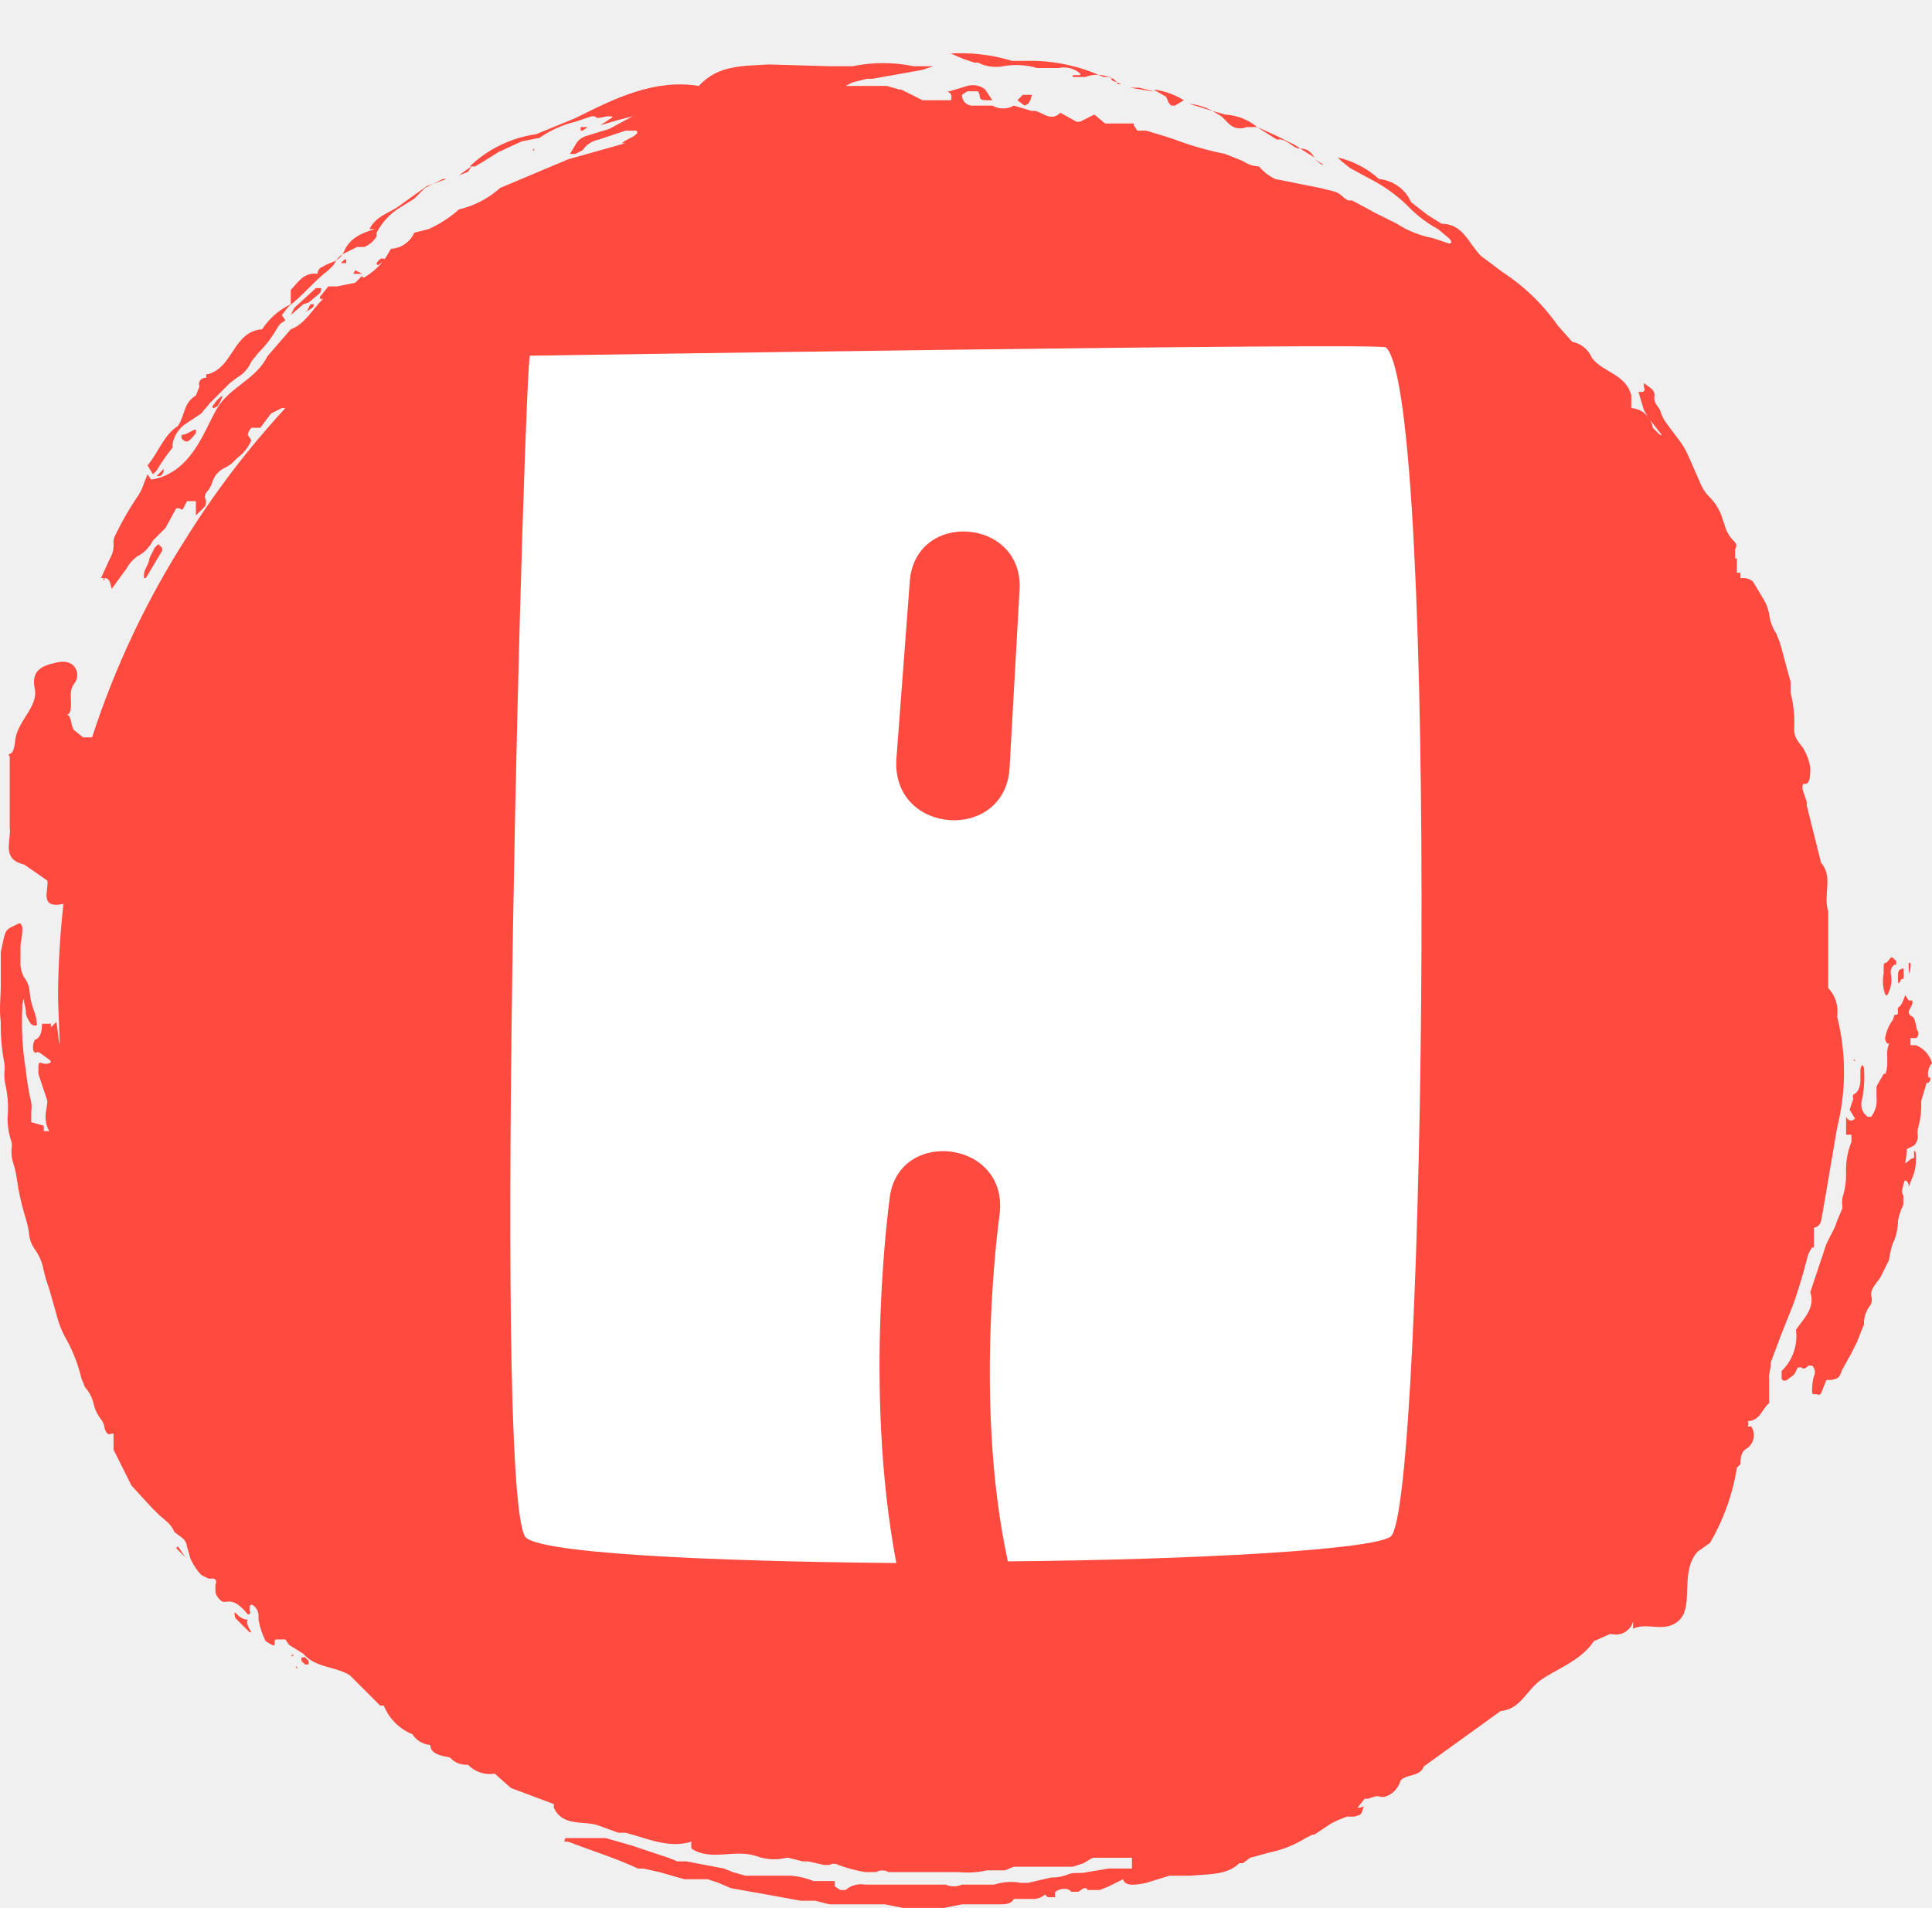
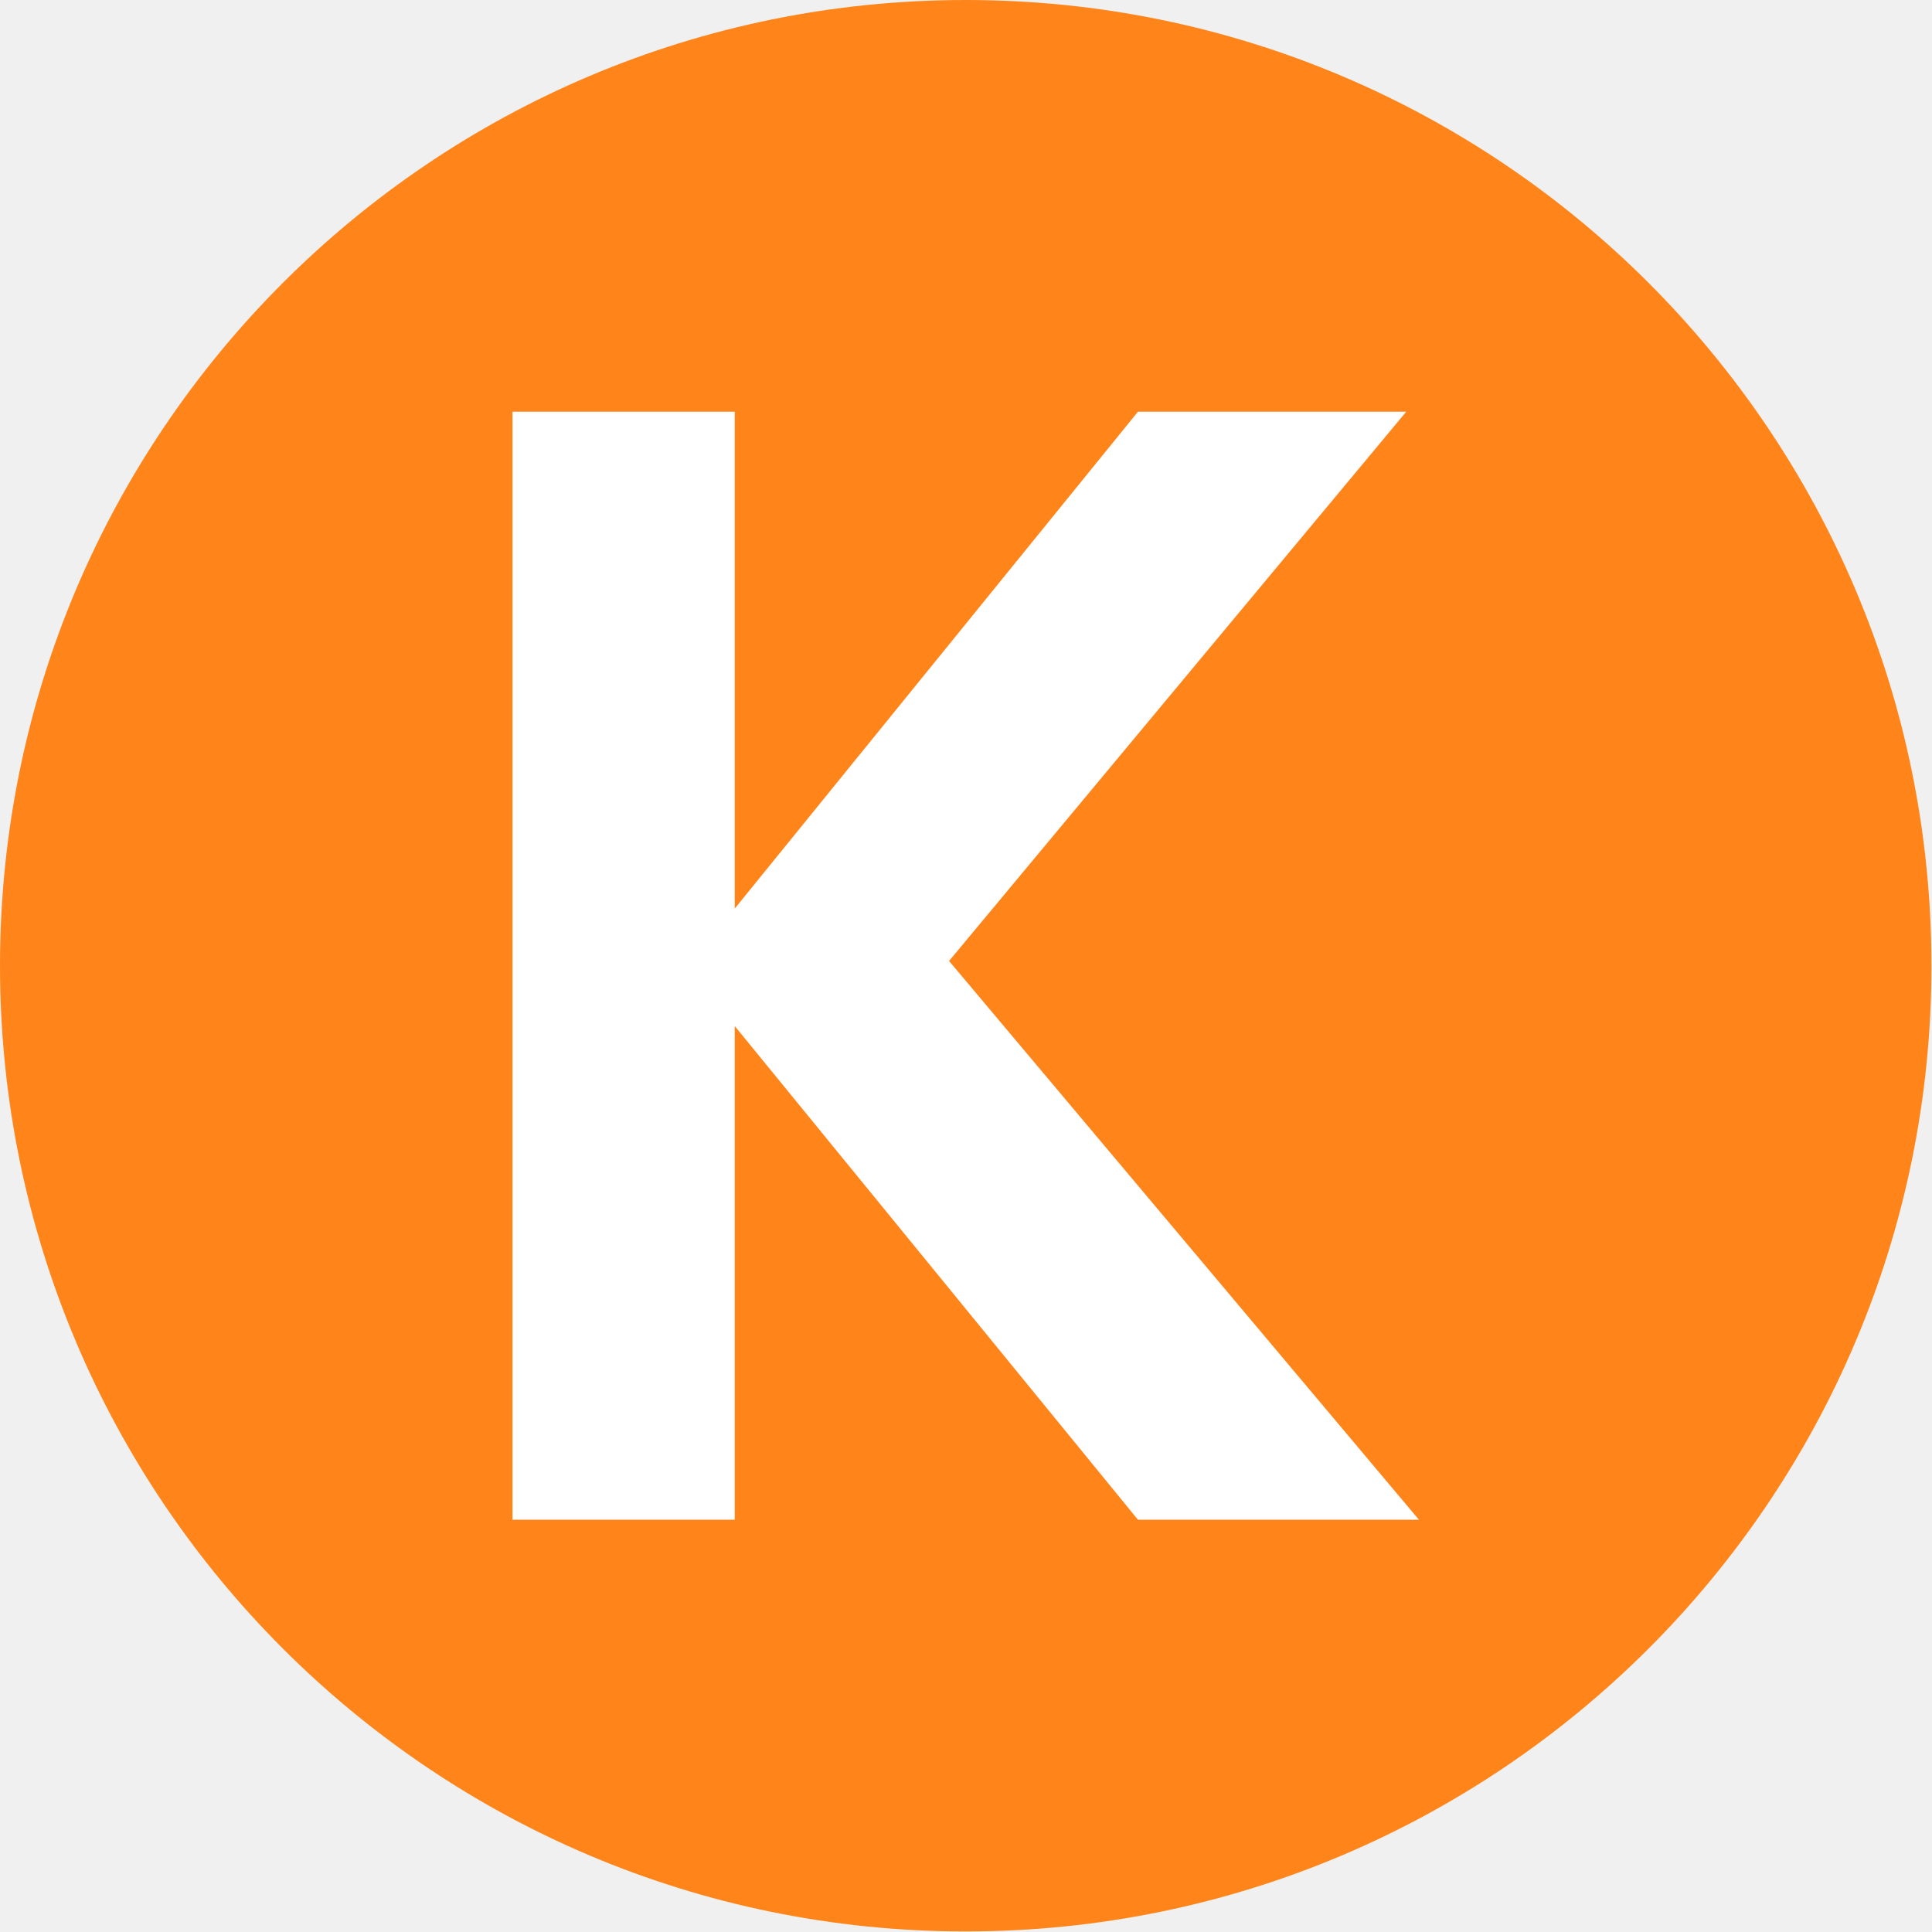
- <svg xmlns="http://www.w3.org/2000/svg" width="308.761" height="304.916" viewBox="0 0 106.008 104.687" class="css-1j8o68f" version="1.1" id="svg23">
-   <defs id="SvgjsDefs2684" />
-   <g id="SvgjsG2685" featurekey="rootContainer" transform="matrix(0.9820593,0,0,0.9820593,-0.05456052,0)" fill="#ff4a3f">
-     <g id="g17">
-       <path d="M19.8 15.3h.5l-.4-.2zm.5.1zm.8-.7c0 .1 0 .1.1.1l.4-.3c-.2-.1-.3-.1-.5.2zm.4-.2zm-4.1 2.3zm-.2.6l.3-.2c.1-.1.1-.2.1-.2h-.2l-.2.4c-.1-.1-.1 0 0 0zm2.2-2.9h-.1l-.2.2h.3zm-2.1 2.4l.6-.5c.1-.1.1-.2.1-.3h-.3l-1.2 1.1-.2.4.7-.6zm-1.1.8z" id="path3" />
-       <path d="M9.7 25v-.2a1.7 1.7 0 0 1 .7-1.1l.9-.6.5-.6.7-.7.4-.4.4-.3a1.9 1.9 0 0 0 .8-.9l.4-.5a5.9 5.9 0 0 0 1-1.3l.2-.3.3-.2-.2-.3.4-.5c.8-.6 1.4-1.4 2.2-2l.3-.3a1.4 1.4 0 0 1 .5-.6l.8-.4h.4a1.4 1.4 0 0 0 .7-.6V13a3.5 3.5 0 0 1 1.3-1.4l.8-.5.2-.2.4-.4 1-.5h.2l-1.1.4-1.4 1c-.6.5-1.4.6-1.8 1.4h.3c-.7.2-1.4.5-1.7 1.2s-.8.6-1.2.9a.4.4 0 0 0-.3.4c-.8-.1-1.1.5-1.5.9v.8a3.9 3.9 0 0 0-1.6 1.4c-1.6.1-1.6 2.1-3 2.5h-.1a.2.2 0 0 0 0 .2c-.3 0-.5.2-.4.5l-.2.5c-.7.4-.6 1.1-1 1.7-.8.5-1.1 1.5-1.7 2.2l.3.5.2-.2a11.6 11.6 0 0 1 .9-1.3zM53.9 3.3l.6.2h.2a2.2 2.2 0 0 0 1.4.2 4.1 4.1 0 0 1 1.9.1h1.2a1.4 1.4 0 0 1 1.2.3.1.1 0 0 1 0 .1H60a.1.1 0 0 0 0 .1h.7a1.8 1.8 0 0 1 1.3 0c.2 0 .1.1.2.2l.5.2h-.2c-.2-.4-.5-.4-.8-.4a9.7 9.7 0 0 0-4.3-.9h-.8A9.8 9.8 0 0 0 53 3h.2zm7.3 3.1zM50.3 4.7zm10.9 1.7h.2-.2zM19 14.7zm32.1-10zm17.6 2.2a.9.9 0 0 0 1 .2h.6a3.1 3.1 0 0 0-1.8-.7l-.7-.2.5.3zm-3.4-1.3c0 .1.1.2.2.3h.2l.5-.3a4.2 4.2 0 0 0-1.7-.6l.7.4zm7.4 2.7l.8.5c-.2-.3-.4-.5-.8-.5z" id="path5" />
-       <path d="M99 76.1l.6-1.6.6-1.5c.2-.5.6-1.8.8-2.6a1.7 1.7 0 0 1 .3-.7h.1v-1.1c.5-.1.4-.6.5-.9l.8-4.7a12.7 12.7 0 0 0 0-6.2 1.9 1.9 0 0 0-.5-1.6v-4.3c-.3-.9.3-1.9-.4-2.7L101 45a.4.4 0 0 0 0-.2l-.2-.6a.5.5 0 0 1 0-.4h.1c.3 0 .3-.5.3-.9a3 3 0 0 0-.4-1.1l-.3-.4a1.1 1.1 0 0 1-.2-.7 6.7 6.7 0 0 0-.2-2v-.6c-.2-.7-.4-1.5-.6-2.2l-.2-.5a2.5 2.5 0 0 1-.4-1.1 2.5 2.5 0 0 0-.3-.8l-.6-1a.8.8 0 0 0-.6-.2h-.1V32h-.2v-.8H97V31a.4.4 0 0 0 0-.1v-.2c.1-.2.1-.3-.1-.5a1.8 1.8 0 0 1-.4-.6l-.2-.6a2.9 2.9 0 0 0-.7-1.2 2.2 2.2 0 0 1-.5-.7l-.7-1.6a4.3 4.3 0 0 0-.6-1l-.6-.8a2.4 2.4 0 0 1-.4-.8l-.2-.3a.6.6 0 0 1-.1-.5.5.5 0 0 0-.2-.4l-.4-.3v.2c.1.2 0 .3-.1.3h-.2l.3 1 .3.5.7.9h-.1l-.2-.2-.2-.2a1.3 1.3 0 0 0-1.2-1.1v-.7c-.3-1.2-1.6-1.3-2.2-2.1a1.5 1.5 0 0 0-1.1-.9l-.8-.9a11.3 11.3 0 0 0-3.1-3l-.8-.6-.4-.3c-.7-.7-1-1.8-2.2-1.8l-.8-.5-.9-.7a2.2 2.2 0 0 0-1.8-1.3 5.1 5.1 0 0 0-2.3-1.2l.2.2.5.4 1.3.7a8.5 8.5 0 0 1 2.1 1.6 6.8 6.8 0 0 0 1.5 1.1l.6.5c.1.1.2.2.1.3H81l-.9-.3a5.6 5.6 0 0 1-2-.8l-1.2-.6-1.3-.7h-.2c-.3-.1-.4-.4-.8-.5l-.8-.2-2.5-.5a2.6 2.6 0 0 1-.9-.7 1.7 1.7 0 0 1-.9-.3l-1-.4a18.1 18.1 0 0 1-2.8-.8l-.6-.2-1-.3h-.5l-.2-.3v-.1h-1.6l-.6-.5-.4.2-.4.2h-.2l-.9-.5c-.6.6-1.1-.2-1.6-.1l-1-.3a1.2 1.2 0 0 1-1.2 0h-1.2a.6.6 0 0 1-.5-.6l.3-.2h.6a.7.7 0 0 1 .1.3c0 .2.2.2.5.2h.2l-.4-.6a1.1 1.1 0 0 0-1-.2l-1 .3H53c.3.2.2.3.2.5h-1.6l-.4-.2-.8-.4h-.1l-.7-.2h-2.3l.4-.2.8-.2h.3l1.7-.3 1.1-.2.6-.2h-1.1a8.4 8.4 0 0 0-3.4 0h-1.3L43 3.6c-1.4.1-2.8 0-3.9 1.2-2.5-.4-4.7.7-6.9 1.8l-2.2.9a6.7 6.7 0 0 0-3.7 1.8h.3l.5-.3.8-.5 1.3-.6 1-.2a6 6 0 0 1 2-.9l.9-.3h.2c.1.2.5 0 .7 0h.2c.1 0 .1.1 0 .1l-.6.4 1-.3.8-.2-1.3.7-1.3.4a1 1 0 0 0-.6.5l-.3.5h.3l.4-.2a1.4 1.4 0 0 1 .9-.6l1.5-.5h.5a.1.1 0 0 1 .1.2c-.2.2-.6.3-.8.5h.2l-3.2.9-3.8 1.6a5.2 5.2 0 0 1-2.3 1.2 6.6 6.6 0 0 1-1.7 1.1l-.8.2a1.5 1.5 0 0 1-1.3.9l-.3.5a3.7 3.7 0 0 1-1.2 1.1h-.1v-.1l-.2.2-.2.2-1 .2h-.5l-.4.5c-.1.1-.1.2 0 .2h.1c-.6.6-1 1.4-1.8 1.7L15 19.9c-.6 1.2-1.8 1.6-2.6 2.6s-1.4 3.9-3.9 4.3l-.2-.3-.2.5a2.7 2.7 0 0 1-.4.8 16.9 16.9 0 0 0-1.2 2.1.8.8 0 0 0-.1.5 1.4 1.4 0 0 1-.2.8l-.5 1.1h.2c.3 0 .3.3.4.6l.8-1.1a2.2 2.2 0 0 1 .6-.7 2 2 0 0 0 .9-.9l.3-.3.4-.4.6-1.1h.2c.1.1.1.1.2 0l.2-.4h.5v.8l.5-.5a.5.5 0 0 0 0-.5.4.4 0 0 1 .1-.3 1.5 1.5 0 0 0 .3-.5 1.3 1.3 0 0 1 .8-.9l.3-.2.3-.3a2.4 2.4 0 0 0 .8-1l-.2-.3c0-.1.1-.3.2-.4h.5l.6-.8.6-.3h.2a48.8 48.8 0 0 0-5.5 7.2h-.1.1a48.4 48.4 0 0 0-5.3 11.2h-.5l-.5-.4c-.2-.2-.1-.7-.4-.9h.1c.3-.5-.1-1.2.3-1.7s.1-1.4-.9-1.2-1.5.5-1.3 1.5-1 1.8-1.1 2.9-.5.5-.3.9v3.9c.1.8-.5 1.8.8 2.1l1.3.9c.1.5-.5 1.6.9 1.3a49.2 49.2 0 0 0-.3 5c0 1.1.1 2.2.1 3.3v-.4c-.1-.4-.1-.8-.2-1.3l-.3.3v-.2h-.5c0 .5-.1.8-.4.9a.9.9 0 0 0-.1.5c0 .1.1.3.2.2s.4.2.7.4-.2.3-.4.2-.2.1-.2.3v.3l.5 1.5c0 .3-.1.6-.1.9a1.7 1.7 0 0 0 .2.8h-.3v-.3l-.7-.2v-.6a1.5 1.5 0 0 0 0-.5 14.6 14.6 0 0 1-.3-1.8 16.6 16.6 0 0 1-.2-3.5.9.9 0 0 1 .1-.5v.2a2.9 2.9 0 0 1 .1.5.8.8 0 0 0 .1.4c.1.2.2.4.4.4s.1-.1.1-.2a2.1 2.1 0 0 0-.1-.5 4.2 4.2 0 0 1-.3-1.3 1.5 1.5 0 0 0-.3-.7 1.6 1.6 0 0 1-.2-.9v-.8c0-.3.1-.6.1-.9a.5.5 0 0 0-.1-.4h-.1c-.8.4-.7.2-1 1.6V55c0 .7-.1 1.4 0 2.1a10.8 10.8 0 0 0 .2 2.3 1.8 1.8 0 0 1 0 .5 3.1 3.1 0 0 0 .1.9 5.9 5.9 0 0 1 .1 1.3 3.9 3.9 0 0 0 .2 1.7 1.2 1.2 0 0 1 0 .4 2.1 2.1 0 0 0 .1.8 4.9 4.9 0 0 1 .2.9 14 14 0 0 0 .5 2.2 5 5 0 0 1 .2 1 1.7 1.7 0 0 0 .3.7 2.9 2.9 0 0 1 .5 1.2 8.5 8.5 0 0 0 .3 1l.4 1.4a5.4 5.4 0 0 0 .6 1.5 8.5 8.5 0 0 1 .8 2.1l.2.5a2.1 2.1 0 0 1 .5 1 2.1 2.1 0 0 0 .4.8 1 1 0 0 1 .2.5c.1.3.2.4.4.3h.1v.9l.5 1 .5 1 1.1 1.2.4.4c.3.3.7.5.9 1l.4.3a.7.7 0 0 1 .3.5l.2.7a3.3 3.3 0 0 0 .6.9l.4.2h.3a.2.2 0 0 1 .1.3 2.5 2.5 0 0 0 0 .5.9.9 0 0 0 .4.5h.2c.4-.1.8.2 1.2.7h.1c0-.1.1-.1 0-.2v-.2c0-.1.1-.2.2-.1a.7.7 0 0 1 .3.6v.2a4.3 4.3 0 0 0 .4 1.2c.5.3.5.3.5.1s0-.2.2-.2h.4l.2.3.8.5c.7.8 1.8.7 2.6 1.2l1.7 1.7h.2a2.9 2.9 0 0 0 1.6 1.6 1.3 1.3 0 0 0 1 .6c0 .5.6.6 1.1.7a1.2 1.2 0 0 0 .8.4h.2a1.7 1.7 0 0 0 1.5.5l.9.8 2.4.9v.2c.5 1.1 1.7.7 2.5 1l1.1.4h.4c1.2.3 2.4.9 3.7.5a.7.7 0 0 0 0 .4c1.1.7 2.4 0 3.6.4a2.9 2.9 0 0 0 1.7.1h.1l.8.2h.3l.9.2h.3a.5.5 0 0 1 .5 0 7.9 7.9 0 0 0 1.5.4h.6a.7.7 0 0 1 .7 0h3.9a5 5 0 0 0 1.6-.1h1l.5-.2H60l.6-.2.5-.3h2.2v.6H62l-1.2.2c-.4.1-.7 0-1 .1a2.4 2.4 0 0 1-1 .2l-1.3.3h-.4a3.1 3.1 0 0 0-1.5.1h-1.8a1.1 1.1 0 0 1-.9 0h-4.5a1.3 1.3 0 0 0-1.1.3H47l-.3-.2v-.3h-1.2a4.1 4.1 0 0 0-1.3-.3h-2.5l-.7-.2-.5-.2-2.1-.4h-.5l-.5-.2-2.1-.7-1.4-.4h-2.2c-.1 0-.1.1-.1.2h.2c1.3.5 2.6.9 3.9 1.5h.3l.9.2 1.4.4h1.3l.6.2.7.3 1.7.3 1.1.2 1.1.2h.8l.8.2h3.1l1 .2h2.3l1-.2H56c.4 0 .6-.1.7-.3h1a1 1 0 0 0 .8-.3c-.1.1 0 .1.1.2h.4v-.2c0-.1 0-.1.2-.2s.6-.1.7.1h.4l.3-.2c.2 0 .2 0 .2.1h.7l.5-.2.8-.4c.1.3.4.4 1.3.2l1.3-.4h1.2c.9-.1 2 0 2.7-.7h.2l.4-.3 1.1-.3a6.1 6.1 0 0 0 2-.8l.4-.2h.1l.9-.6.4-.2.5-.2h.4c.4-.1.4-.1.5-.4s0-.1-.2-.1h-.1l.4-.5h.2c.3-.1.5-.2.7-.1h.2a1.3 1.3 0 0 0 .9-.9c.3-.4 1.1-.2 1.3-.8l4.3-3.1c1.1-.1 1.4-1.1 2.2-1.7s2.3-1.1 3-2.2l.9-.4h.1a1 1 0 0 0 1.2-.7v.4c.8-.4 1.8.3 2.6-.5s0-2.7 1-3.8l.7-.5a12.1 12.1 0 0 0 1.5-4.2l.2-.2c0-.3 0-.7.4-.9a.9.9 0 0 0 .2-1.2h-.2a.3.3 0 0 0 0-.3c.7 0 .8-.7 1.2-1V77a.5.5 0 0 1 0-.2 3.8 3.8 0 0 0 .1-.7zM5.9 32.2z" id="path7" />
-       <path d="M26.4 9.3l-.3.2-.4.3.5-.2zm6.1-2h.1l.3-.2h-.4zm-2.6 1l-.1.1h.1v-.1zm-1.5 1.4zm1.3-.2zm-6.3 3.1zM9.2 26.2l-.4.4H9a.4.4 0 0 0 .2-.4zm3-3.5a2.1 2.1 0 0 0 .3-.6 1.5 1.5 0 0 0-.5.5c-.1.1-.1.2 0 .2zM11 24.2V24c-.2 0-.5.3-.8.3v.2c.3.3.4.2.8-.3zm3 66.2zM73.9 9.2h.1l-.5-.3zm-2.5-1.4c.5-.1.8.4 1.2.5h.1l-.3-.2-1-.5-1.1-.5.3.2zM52.8 3.1zm11.7 2h-.1l-1.2-.2h.5zm2 .7l1.3.4a3.3 3.3 0 0 0-1.3-.4zm-9 0a1 1 0 0 0 .2-.5h-.5l-.3.3.4.3zm9 1.6zM49.9 4.2zm2.9.7zM48.5 4zm13.8 2.1a.5.5 0 0 0 0 .1zm44.8 52.3h-.3V58h.3c.1 0 .2-.3.1-.4s-.1-.7-.3-.8a.3.3 0 0 1-.2-.3l.2-.4a.4.4 0 0 0 0-.2h-.2l-.2-.3c-.1.3-.2.6-.4.7a.5.5 0 0 0 0 .2c0 .1 0 .2-.1.2h-.1a1.1 1.1 0 0 1-.1.3 2.3 2.3 0 0 0-.4.9.4.4 0 0 0 .1.4h.1a1.7 1.7 0 0 0-.1.8v.4a1.8 1.8 0 0 1-.1.5h-.1l-.4.7v.6a1.5 1.5 0 0 1-.3 1.1h-.2l-.2-.2a.9.9 0 0 1-.1-.8 6.5 6.5 0 0 0 .1-1.7c0-.1-.1-.2-.1-.2a.5.5 0 0 0-.1.3v.6c0 .2-.1.6-.3.7s-.1.2-.1.3l-.2.6.3.5c-.2.2-.4.1-.5-.1v1h.3v.4a4.2 4.2 0 0 0-.3 1.4 3.3 3.3 0 0 0 0 .4 4 4 0 0 1-.2 1.3 2 2 0 0 0 0 .6l-.3.7a3.2 3.2 0 0 1-.3.7l-.3.6-.9 2.7c.3.9-.4 1.5-.8 2.1a2.7 2.7 0 0 1-.8 2.3v.4c0 .1.1.2.3.1l.4-.3.2-.4h.2c.1.1.2.1.4-.1h.2a.5.5 0 0 1 .1.6 2.9 2.9 0 0 0-.1.8c0 .1 0 .2.1.2h.2c.1.1.2 0 .3-.3l.2-.5h.3c.4-.1.4-.1.6-.6l.5-.9.3-.6.4-1a1.6 1.6 0 0 1 .3-1 .6.6 0 0 0 .1-.6c0-.2 0-.3.2-.6l.3-.4.5-1a4.7 4.7 0 0 1 .2-.9 3 3 0 0 0 .3-1.3 3.8 3.8 0 0 1 .3-.9v-.5c-.1-.2-.1-.2 0-.6s.1-.2.2-.2a.4.4 0 0 1 .1.3l.2-.5a2.3 2.3 0 0 0 .2-.9v-.3c0-.1 0-.3-.1-.3v.4c-.2 0-.3.2-.5.3a6.4 6.4 0 0 0 .1-.8l.4-.2a.7.7 0 0 0 .2-.6 1.4 1.4 0 0 1 0-.3 4.8 4.8 0 0 0 .2-1.4v-.2l.3-1h.1a.3.3 0 0 0 .1-.3h-.1a.9.9 0 0 1 .2-.8 1.5 1.5 0 0 0-.9-1zm-1.2 7.8zm-.2-9.9zm0 0zM9.1 30.8a.3.3 0 0 0 0-.2l-.2-.2-.2.2-.3.6c0 .3-.3.6-.3.9v.2h.1zm96.3 24.8h.1a1.7 1.7 0 0 0 .2-1.2.5.5 0 0 1 .2-.5h.1v-.2l-.2-.2h-.1c-.1.1-.2.3-.3.3s-.1.1-.1.3v.3a2.2 2.2 0 0 0 .1 1.2zM13.2 90.1c-.1 0 0 .2 0 .3l.8.8h.1c-.2-.3-.3-.6-.2-.7a.9.9 0 0 1-.5-.2zm.8.3zm92.3-35.7h.1a2 2 0 0 0 0-.6c-.3.1-.3.1-.3.6s.1.1.2 0z" id="path9" />
-       <path d="M106.7 62a.6.6 0 0 0 .1-.5c0-.1-.1-.2-.1-.1h-.2v.2c0 .4.1.5.2.4zm.1-8.2h-.1v.6a1 1 0 0 0 .1-.6zM17.1 92.6h-.2v.2l.2.2h.2v-.2zm86.6-33.3c0-.1 0-.1-.1-.1zM9.9 86.5l.5.5-.4-.6z" id="path11" />
-       <circle cx="10.5" cy="87.1" transform="rotate(-24.8 10.4 87.159)" id="circle13" />
-       <path d="M9.7 30.1h-.1v.2-.2h.1zm83.2-6.6l-.2-.3h-.1zm-14.7 77.1zM5.9 32.2zm-.1.2a.3.3 0 0 0 .1-.2v.2zm1.9-4.9zM61.5 2.4zm42.8 58.2v.1-.1zM16.4 92.5h-.1c.1.1.2 0 .1-.1zm.2.7h.1l-.1-.1v.1zm73.9-71.3zm15.2 34.4zM14.6 91.7zm92.1-37zm-.8 11.4zM34.6 0z" id="path15" />
-     </g>
-   </g>
-   <g id="SvgjsG2686" featurekey="nameFeature-0" transform="matrix(2.284354,0,0,2.284354,27.98006,-5.60952)" fill="#ffffff">
-     <path d="M9.6 16.48 l-0.32 4.24 c-0.08 1.8 2.6 1.96 2.72 0.2 l0.24 -4.28 c0.12 -1.76 -2.56 -1.96 -2.64 -0.16 z M0.48 11 l0 0 c0.04 0 20.48 -0.32 20.56 -0.2 c1.28 1.12 0.96 27.8 0.12 28.56 c-0.4 0.32 -4.64 0.56 -9.2 0.6 c-0.84 -3.84 -0.2 -8.32 -0.2 -8.32 c0.24 -1.8 -2.44 -2.12 -2.64 -0.4 c0 0.04 -0.64 4.52 0.16 8.76 c-4.56 -0.04 -8.68 -0.24 -8.92 -0.64 c-0.8 -1.44 0 -28.28 0.12 -28.36 z" id="path20" />
+ <svg xmlns="http://www.w3.org/2000/svg" version="1.1" width="1000" height="1000" viewBox="0 0 1000 1000">
+   <g transform="matrix(1,0,0,1,-0.1422156,-0.1422156)">
+     <svg viewBox="0 0 334 334" data-background-color="#ffffff" preserveAspectRatio="xMidYMid meet" height="1000" width="1000">
+       <g id="tight-bounds" transform="matrix(1,0,0,1,0.0475,0.0475)">
+         <svg viewBox="0 0 333.905 333.905" height="333.905" width="333.905">
+           <g>
+             <svg />
+           </g>
+           <g>
+             <svg viewBox="0 0 333.905 333.905" height="333.905" width="333.905">
+               <g>
+                 <path d="M0 166.952c0-92.205 74.747-166.952 166.952-166.952 92.205 0 166.952 74.747 166.953 166.952 0 92.205-74.747 166.952-166.953 166.953-92.205 0-166.952-74.747-166.952-166.953zM166.952 316.63c82.665 0 149.677-67.013 149.678-149.678 0-82.665-67.013-149.677-149.678-149.677-82.665 0-149.677 67.013-149.677 149.677 0 82.665 67.013 149.677 149.677 149.678z" data-fill-palette-color="tertiary" fill="#ff851b" stroke="transparent" />
+                 <ellipse rx="160.274" ry="160.274" cx="166.952" cy="166.952" fill="#ff851b" stroke="transparent" stroke-width="0" fill-opacity="1" data-fill-palette-color="tertiary" />
+               </g>
+               <g transform="matrix(1,0,0,1,88.59993,71.17305)">
+                 <svg viewBox="0 0 156.705 191.558" height="191.558" width="156.705">
+                   <g>
+                     <svg viewBox="0 0 156.705 191.558" height="191.558" width="156.705">
+                       <g>
+                         <svg viewBox="0 0 156.705 191.558" height="191.558" width="156.705">
+                           <g>
+                             <svg viewBox="0 0 156.705 191.558" height="191.558" width="156.705">
+                               <g id="textblocktransform">
+                                 <svg viewBox="0 0 156.705 191.558" height="191.558" width="156.705" id="textblock">
+                                   <g>
+                                     <svg viewBox="0 0 156.705 191.558" height="191.558" width="156.705">
+                                       <g transform="matrix(1,0,0,1,0,0)">
+                                         <svg width="156.705" viewBox="3.45 -34.9 28.55 34.9" height="191.558" data-palette-color="#ffffff">
+                                           <path d="M32 0L23.15 0 10.45-15.55 10.45 0 3.45 0 3.45-34.9 10.45-34.9 10.45-19.25 23.15-34.9 31.6-34.9 17.2-17.6 32 0Z" opacity="1" transform="matrix(1,0,0,1,0,0)" fill="#ffffff" class="wordmark-text-0" data-fill-palette-color="quaternary" id="text-0" />
+                                         </svg>
+                                       </g>
+                                     </svg>
+                                   </g>
+                                 </svg>
+                               </g>
+                             </svg>
+                           </g>
+                           <g />
+                         </svg>
+                       </g>
+                     </svg>
+                   </g>
+                 </svg>
+               </g>
+             </svg>
+           </g>
+           <defs />
+         </svg>
+         <rect width="333.905" height="333.905" fill="none" stroke="none" visibility="hidden" />
+       </g>
+     </svg>
  </g>
</svg>
